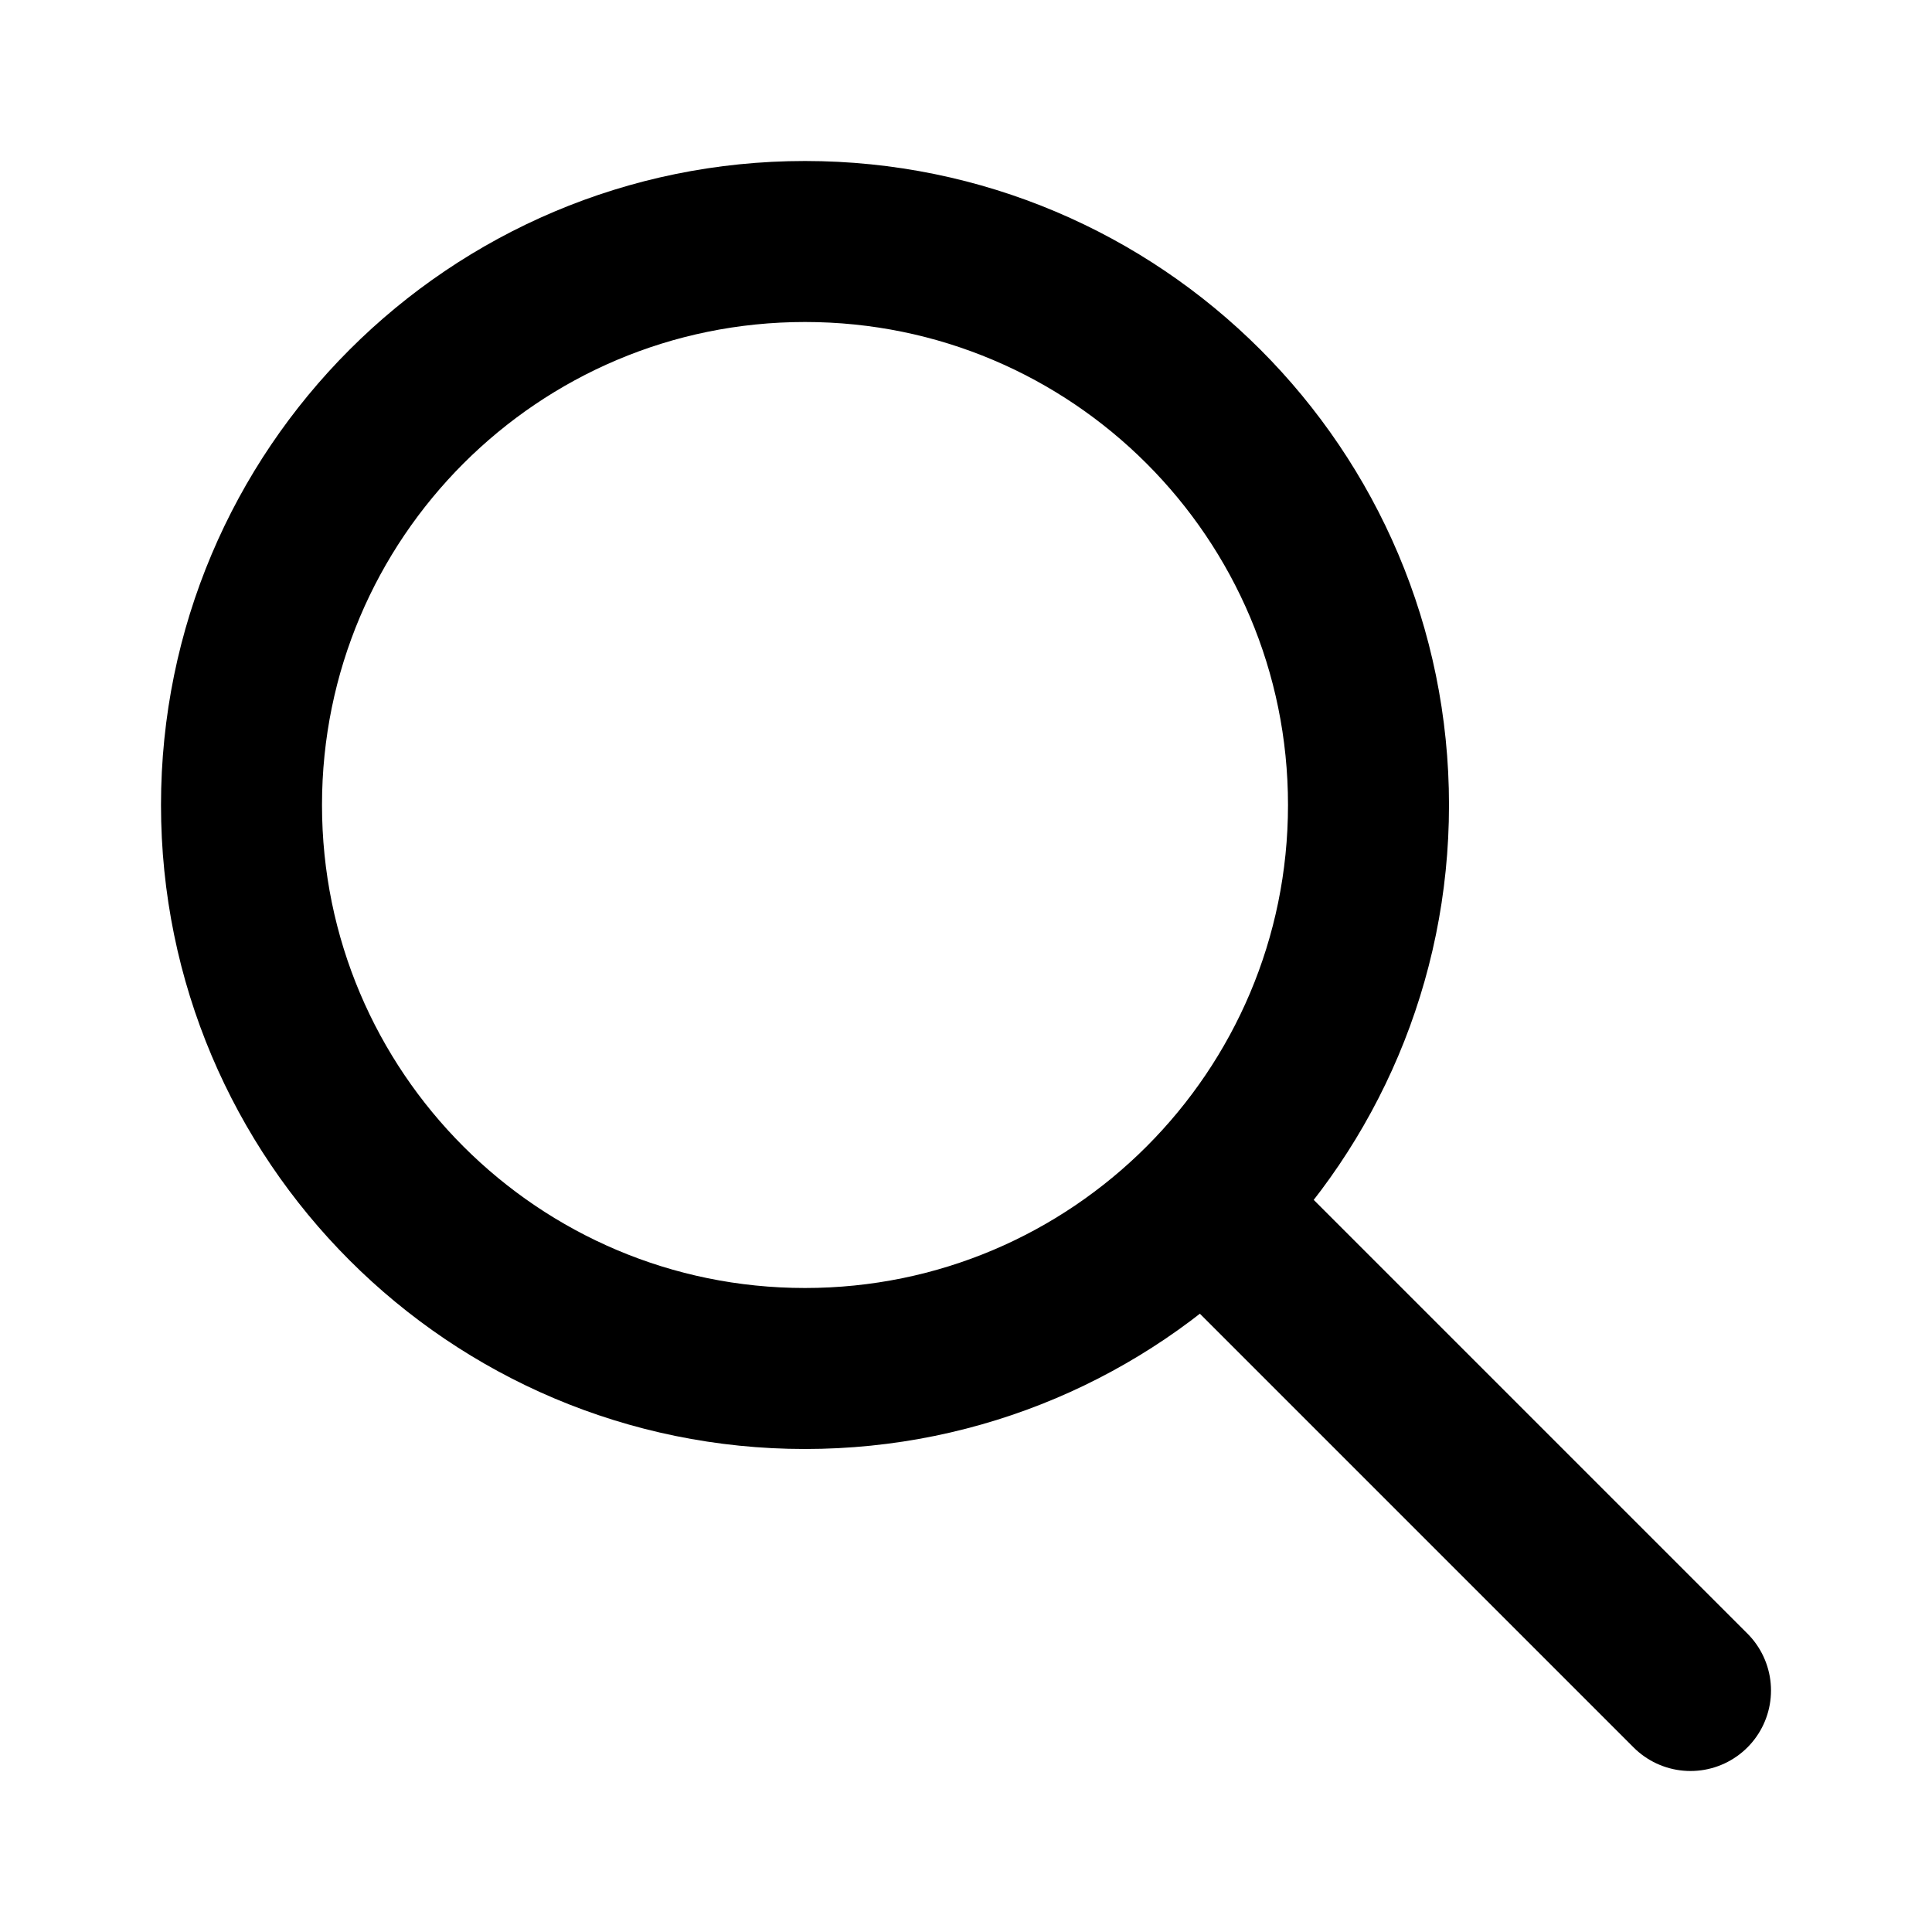
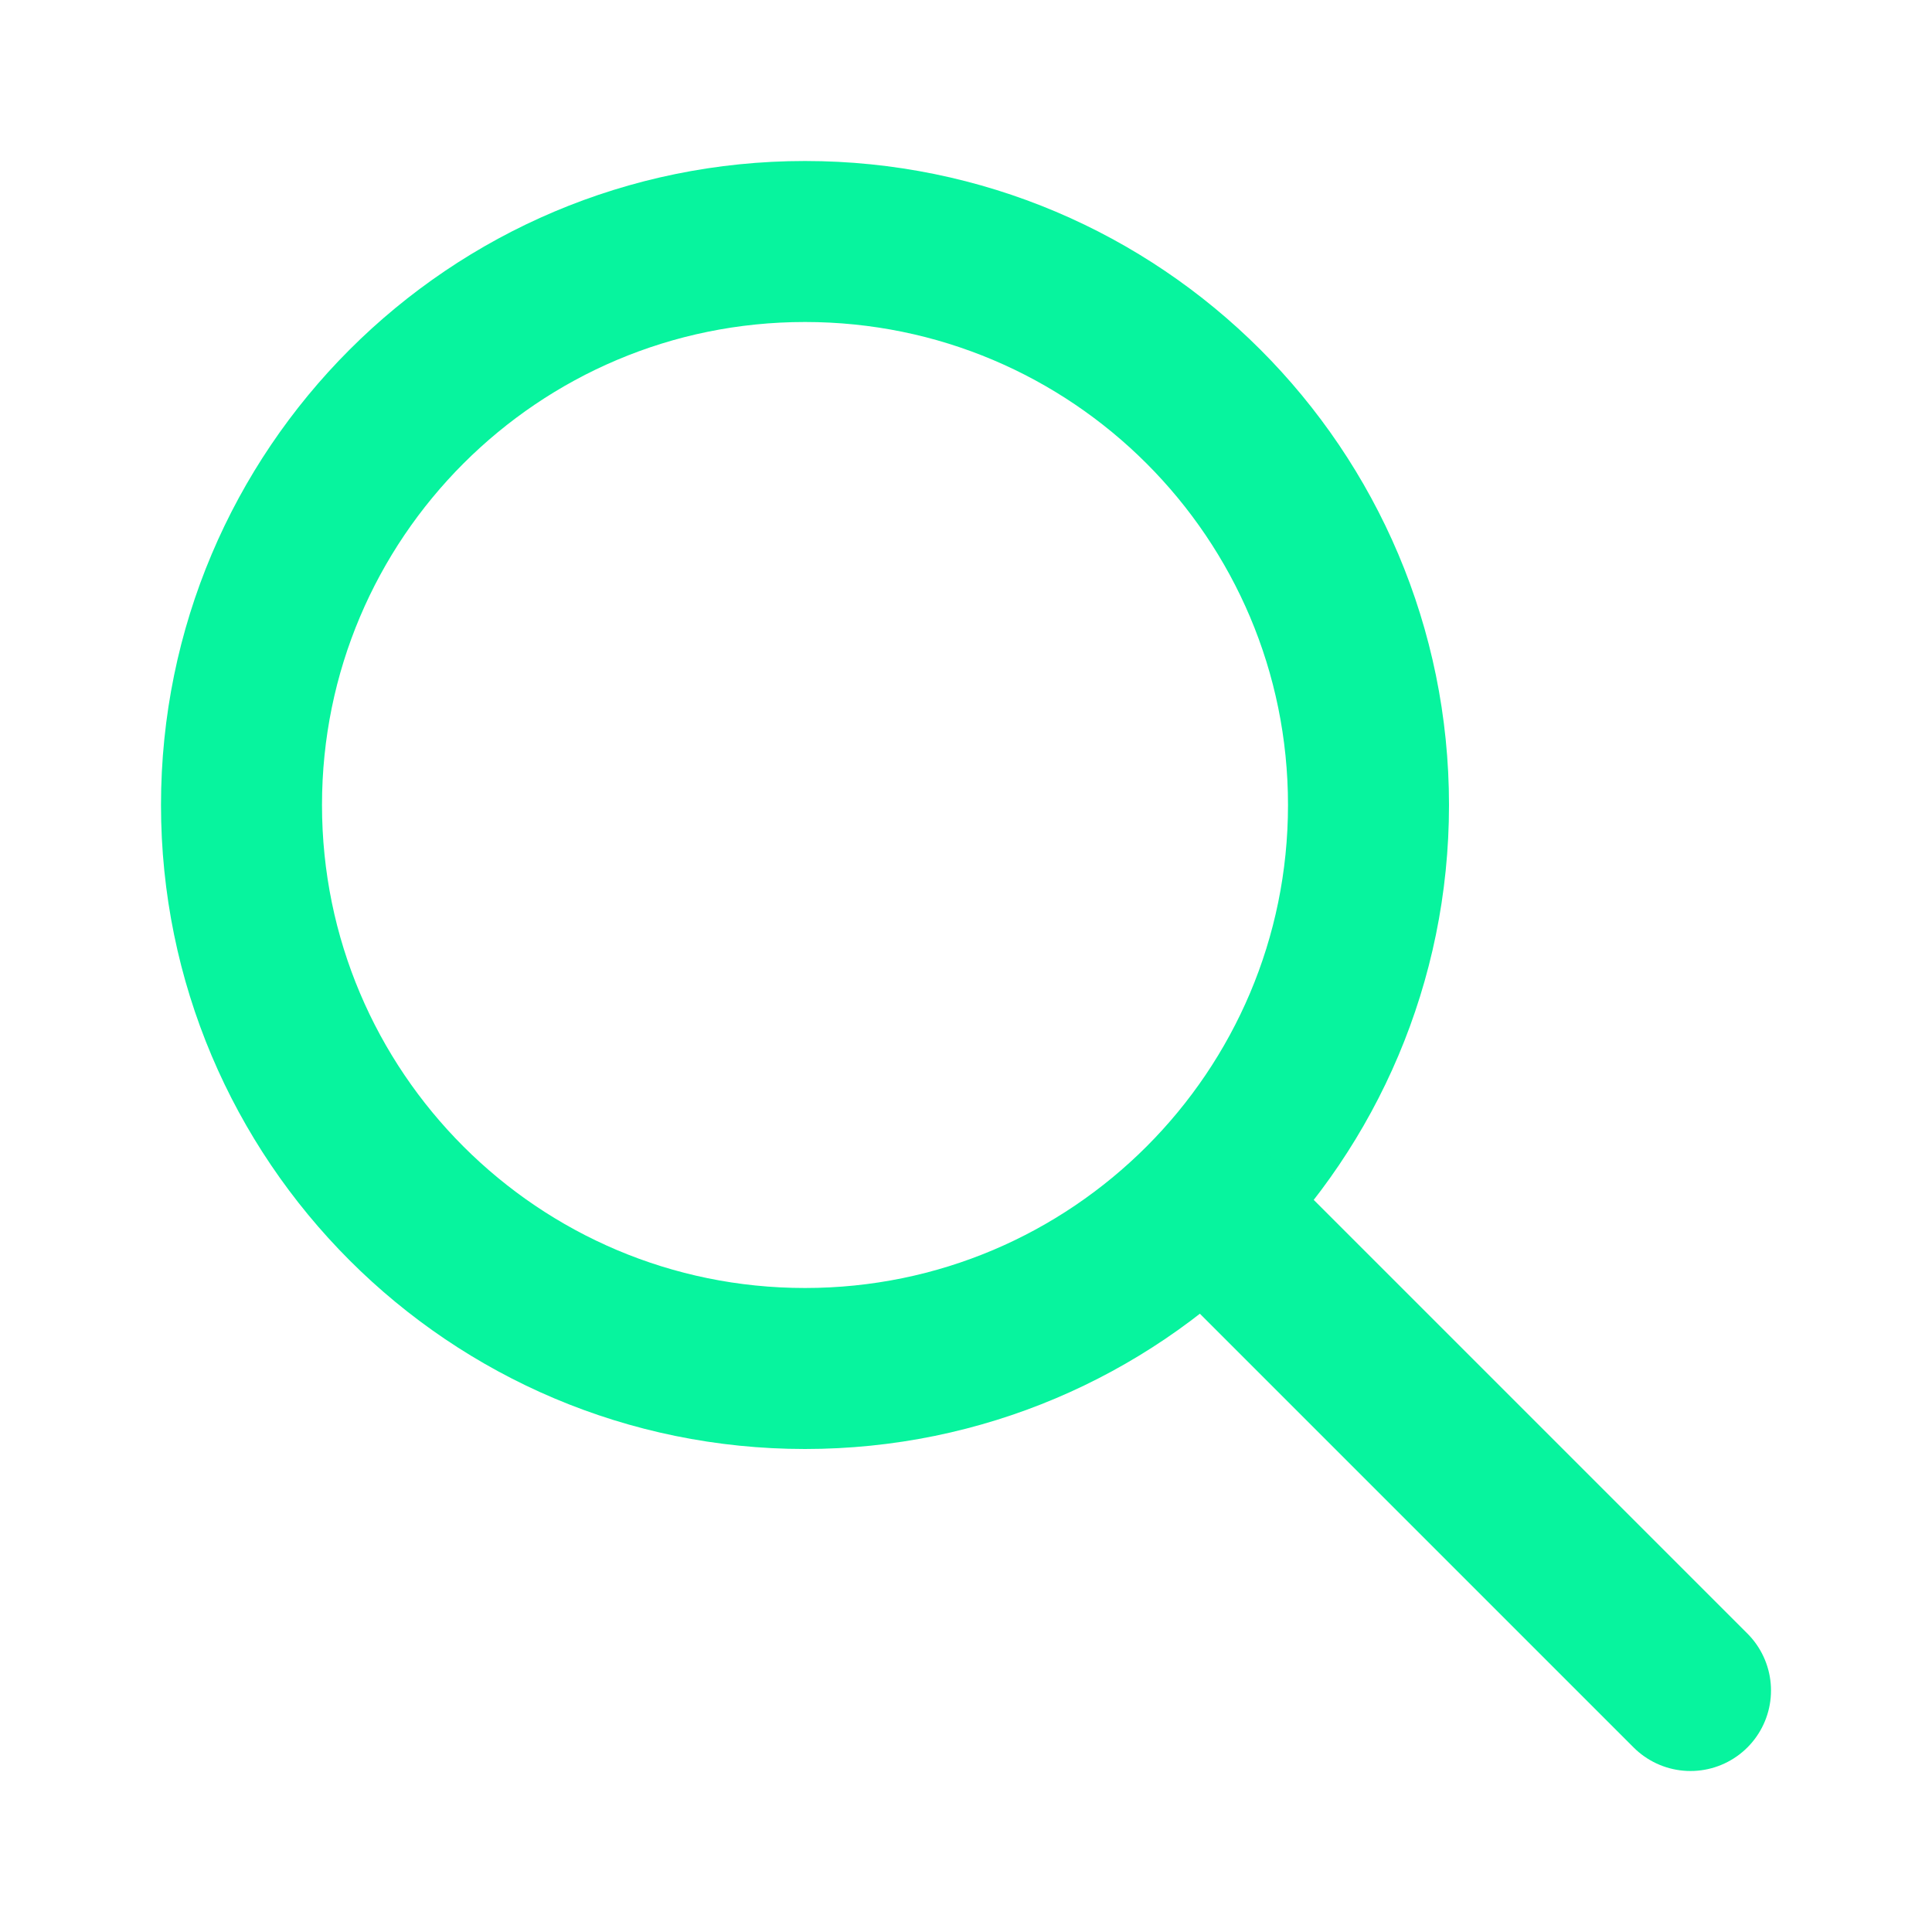
- <svg xmlns="http://www.w3.org/2000/svg" class="icon icon-tabler icon-tabler-search" width="24" height="24" viewBox="0 0 24 24" stroke-width="2" stroke="currentColor" fill="none" stroke-linecap="round" stroke-linejoin="round">
+ <svg xmlns="http://www.w3.org/2000/svg" class="icon icon-tabler icon-tabler-search" width="24" height="24" viewBox="0 0 24 24" stroke-width="2" stroke="#07F49E" fill="none" stroke-linecap="round" stroke-linejoin="round">
  <path stroke="none" d="M0 0h24v24H0z" fill="none" />
  <path d="M10 10m-7 0a7 7 0 1 0 14 0a7 7 0 1 0 -14 0" />
  <path d="M21 21l-6 -6" />
</svg>
